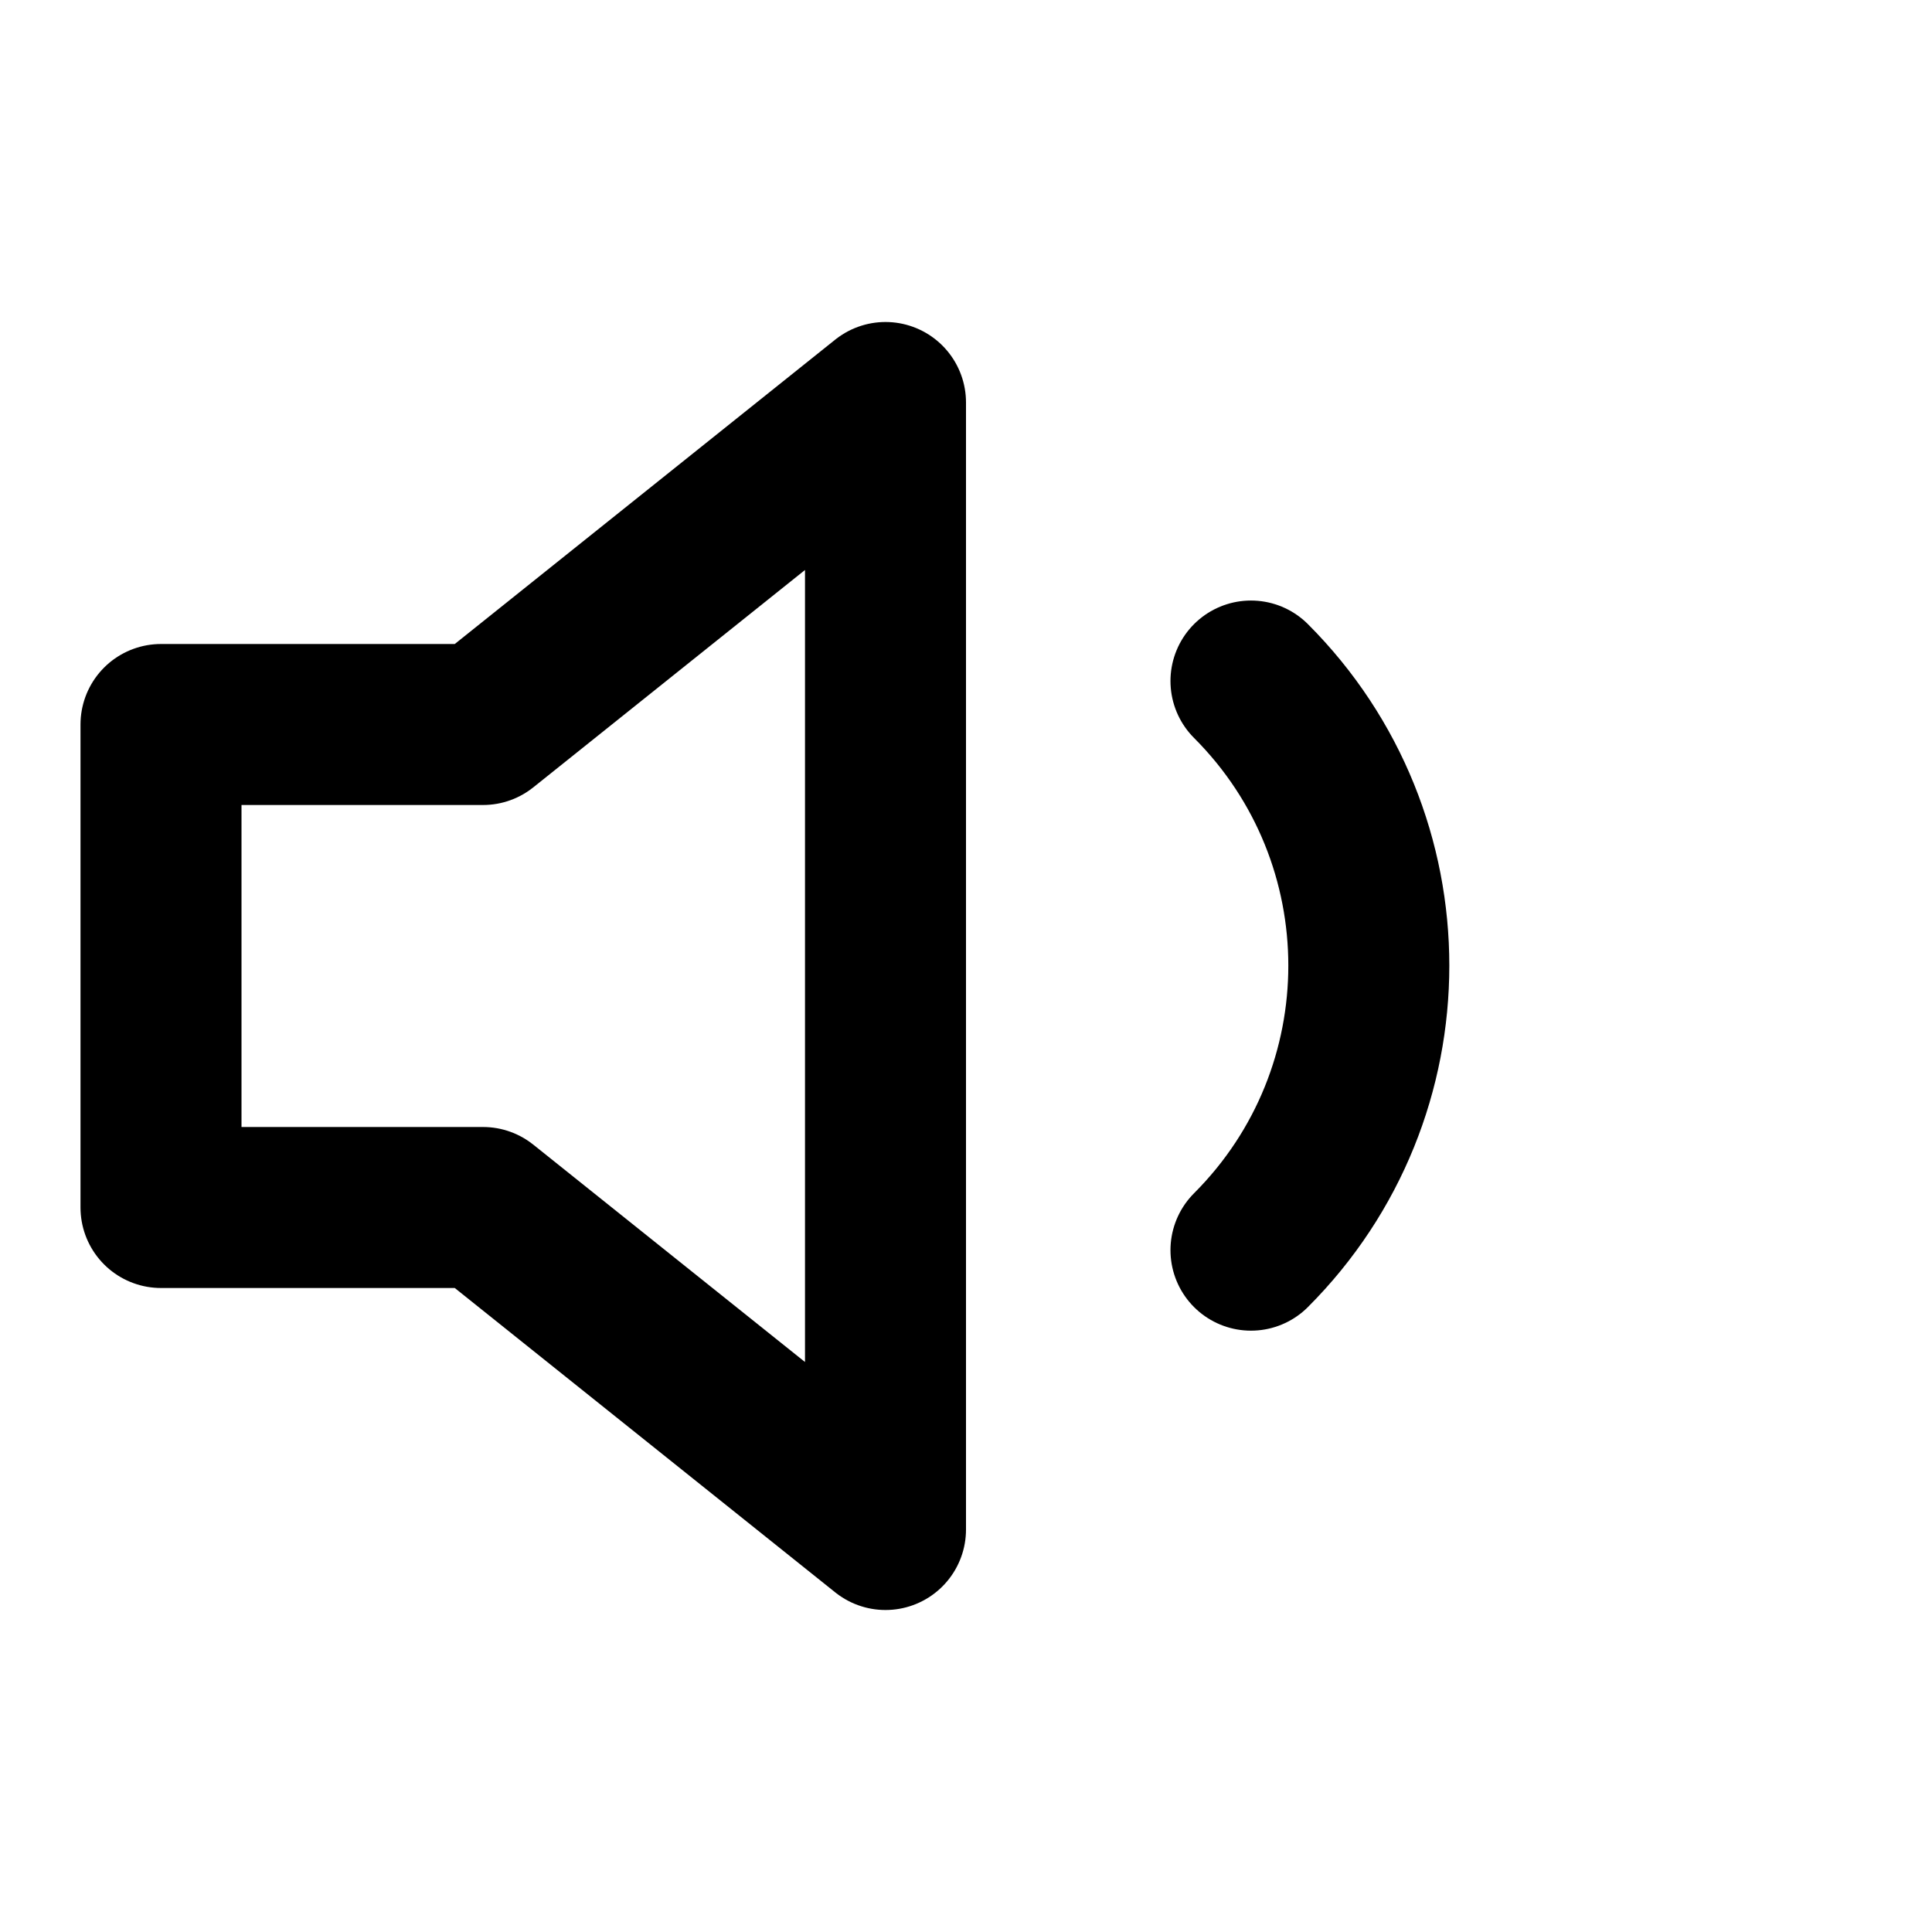
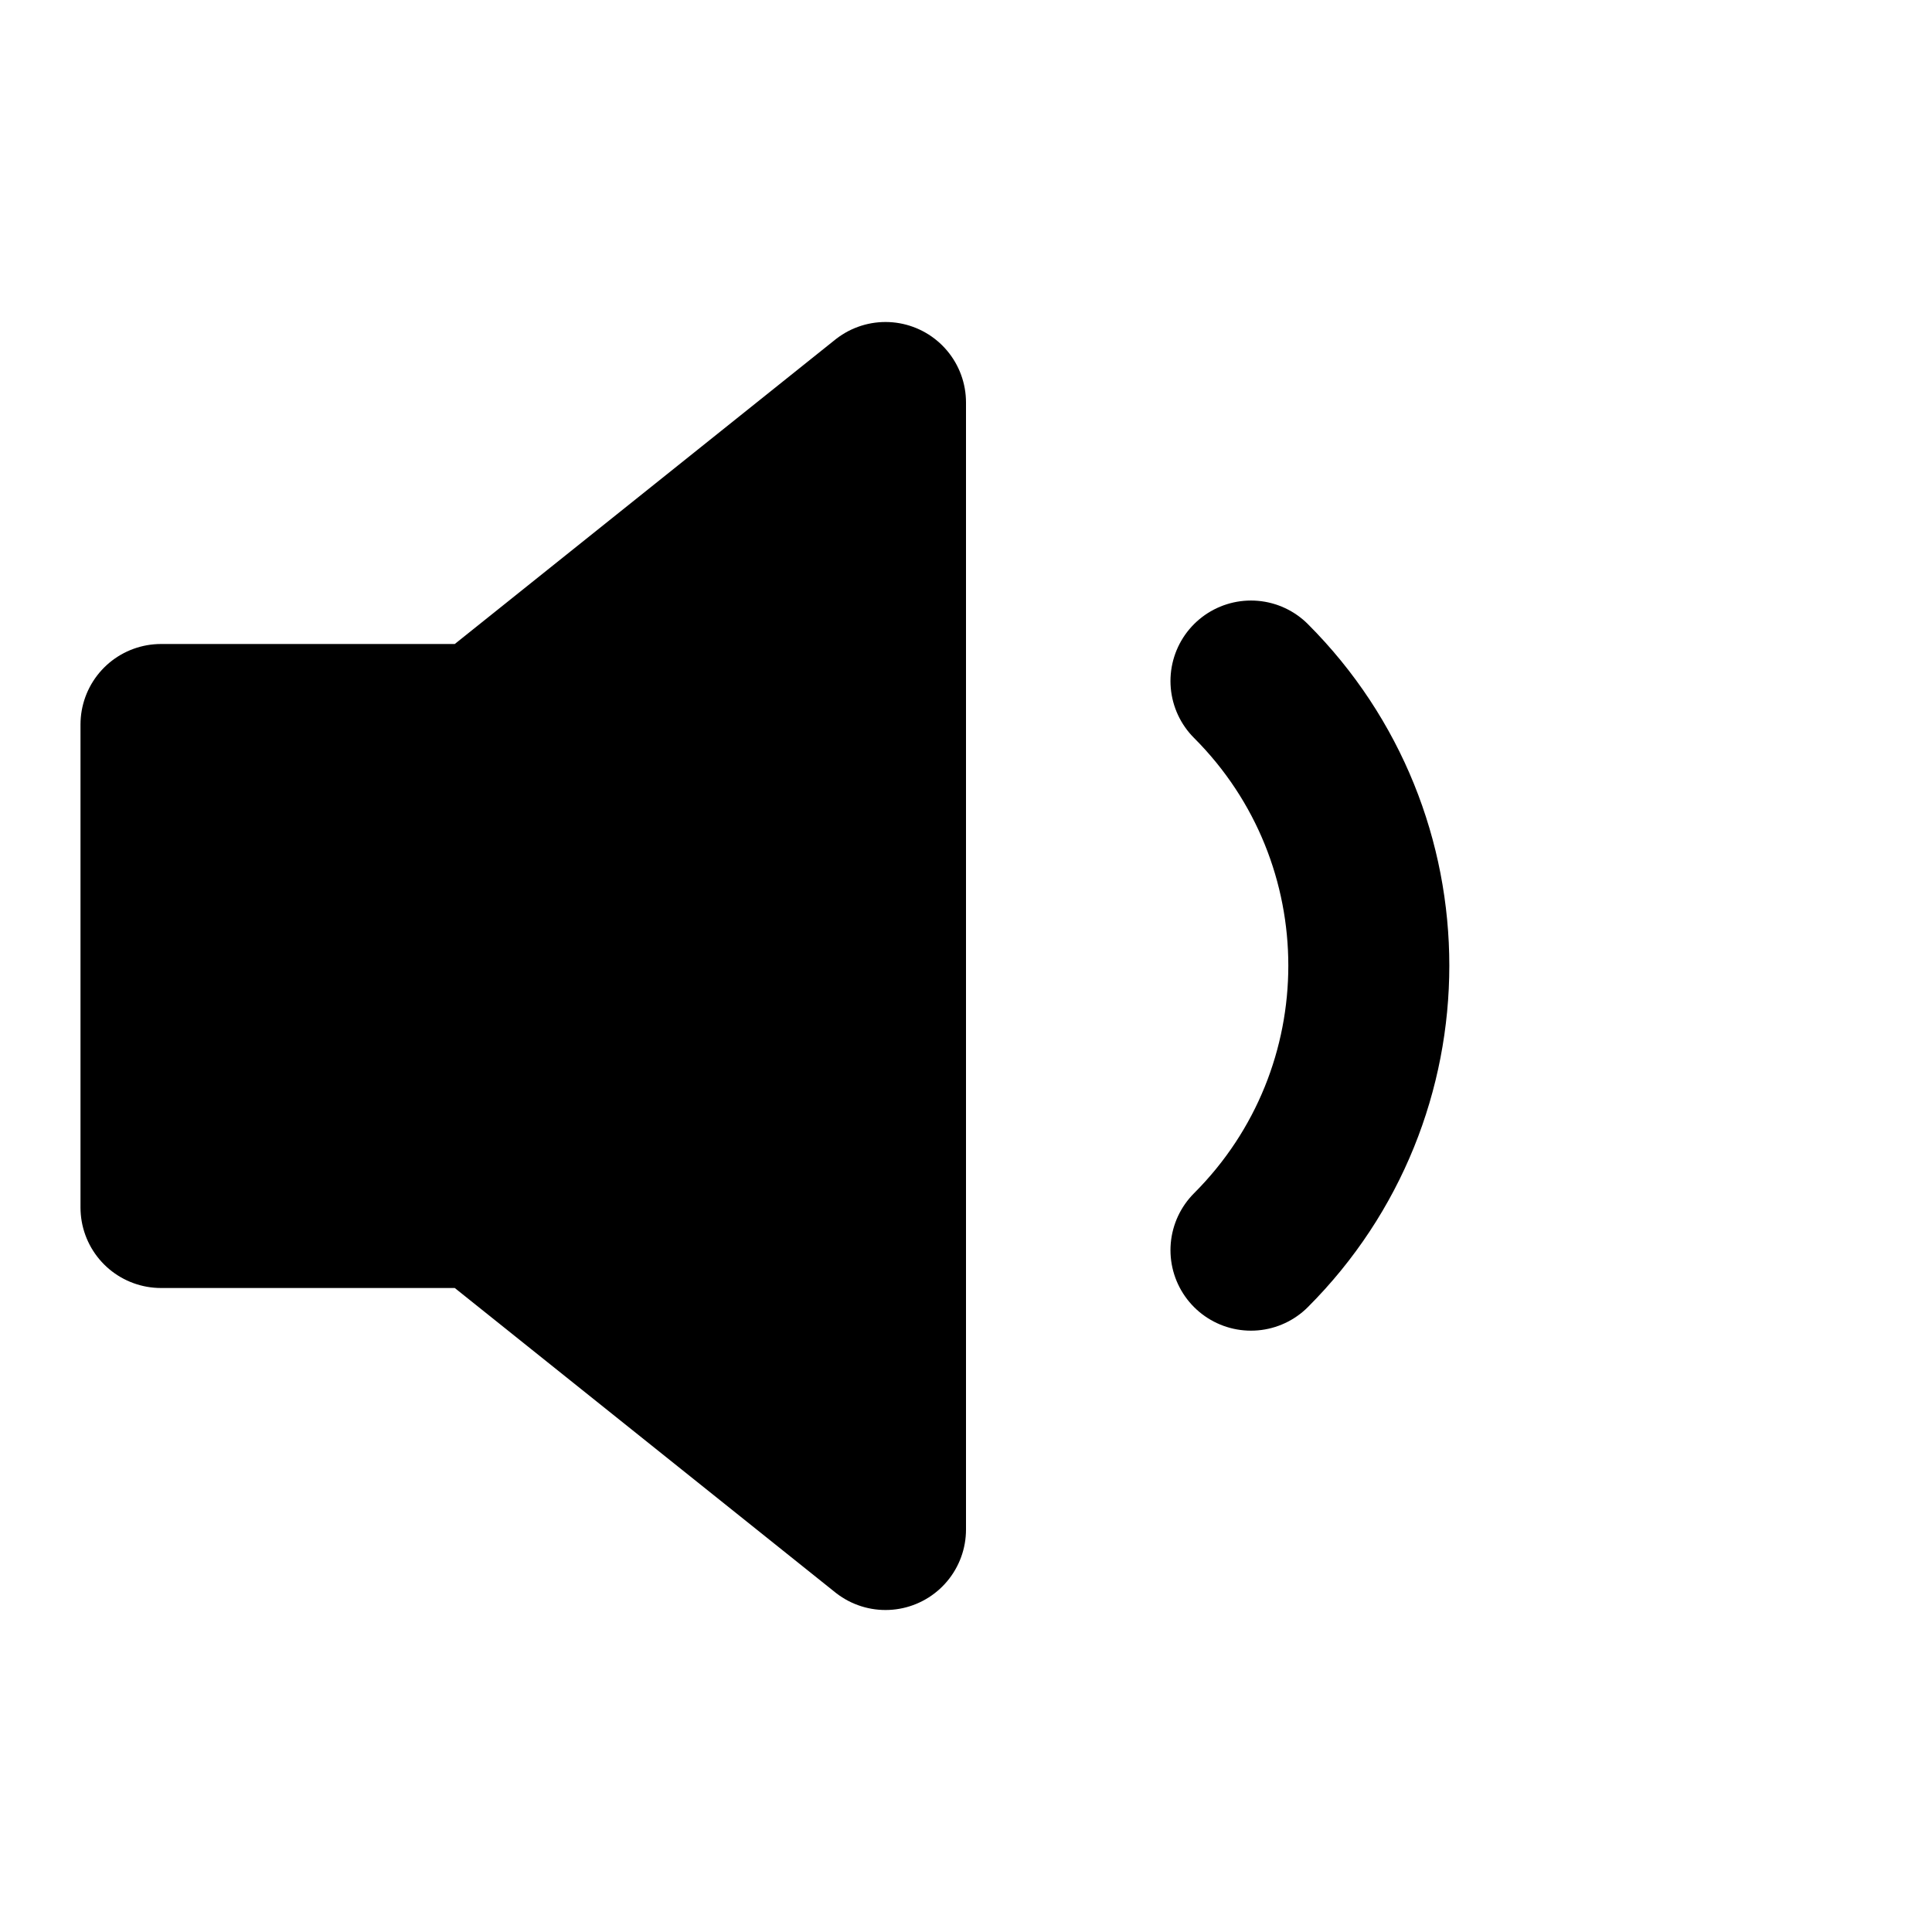
<svg xmlns="http://www.w3.org/2000/svg" width="24" height="24" viewBox="0 0 24 24" fill="none" stroke="currentColor" stroke-width="2" stroke-linecap="round" stroke-linejoin="round" class="feather feather-volume-1">
-   <polygon points="11 5 6 9 2 9 2 15 6 15 11 19 11 5" />
+   <polygon fill="currentColor" points="11 5 6 9 2 9 2 15 6 15 11 19 11 5" />
  <path d="M15.54 8.46a5 5 0 0 1 0 7.07" />
</svg>
